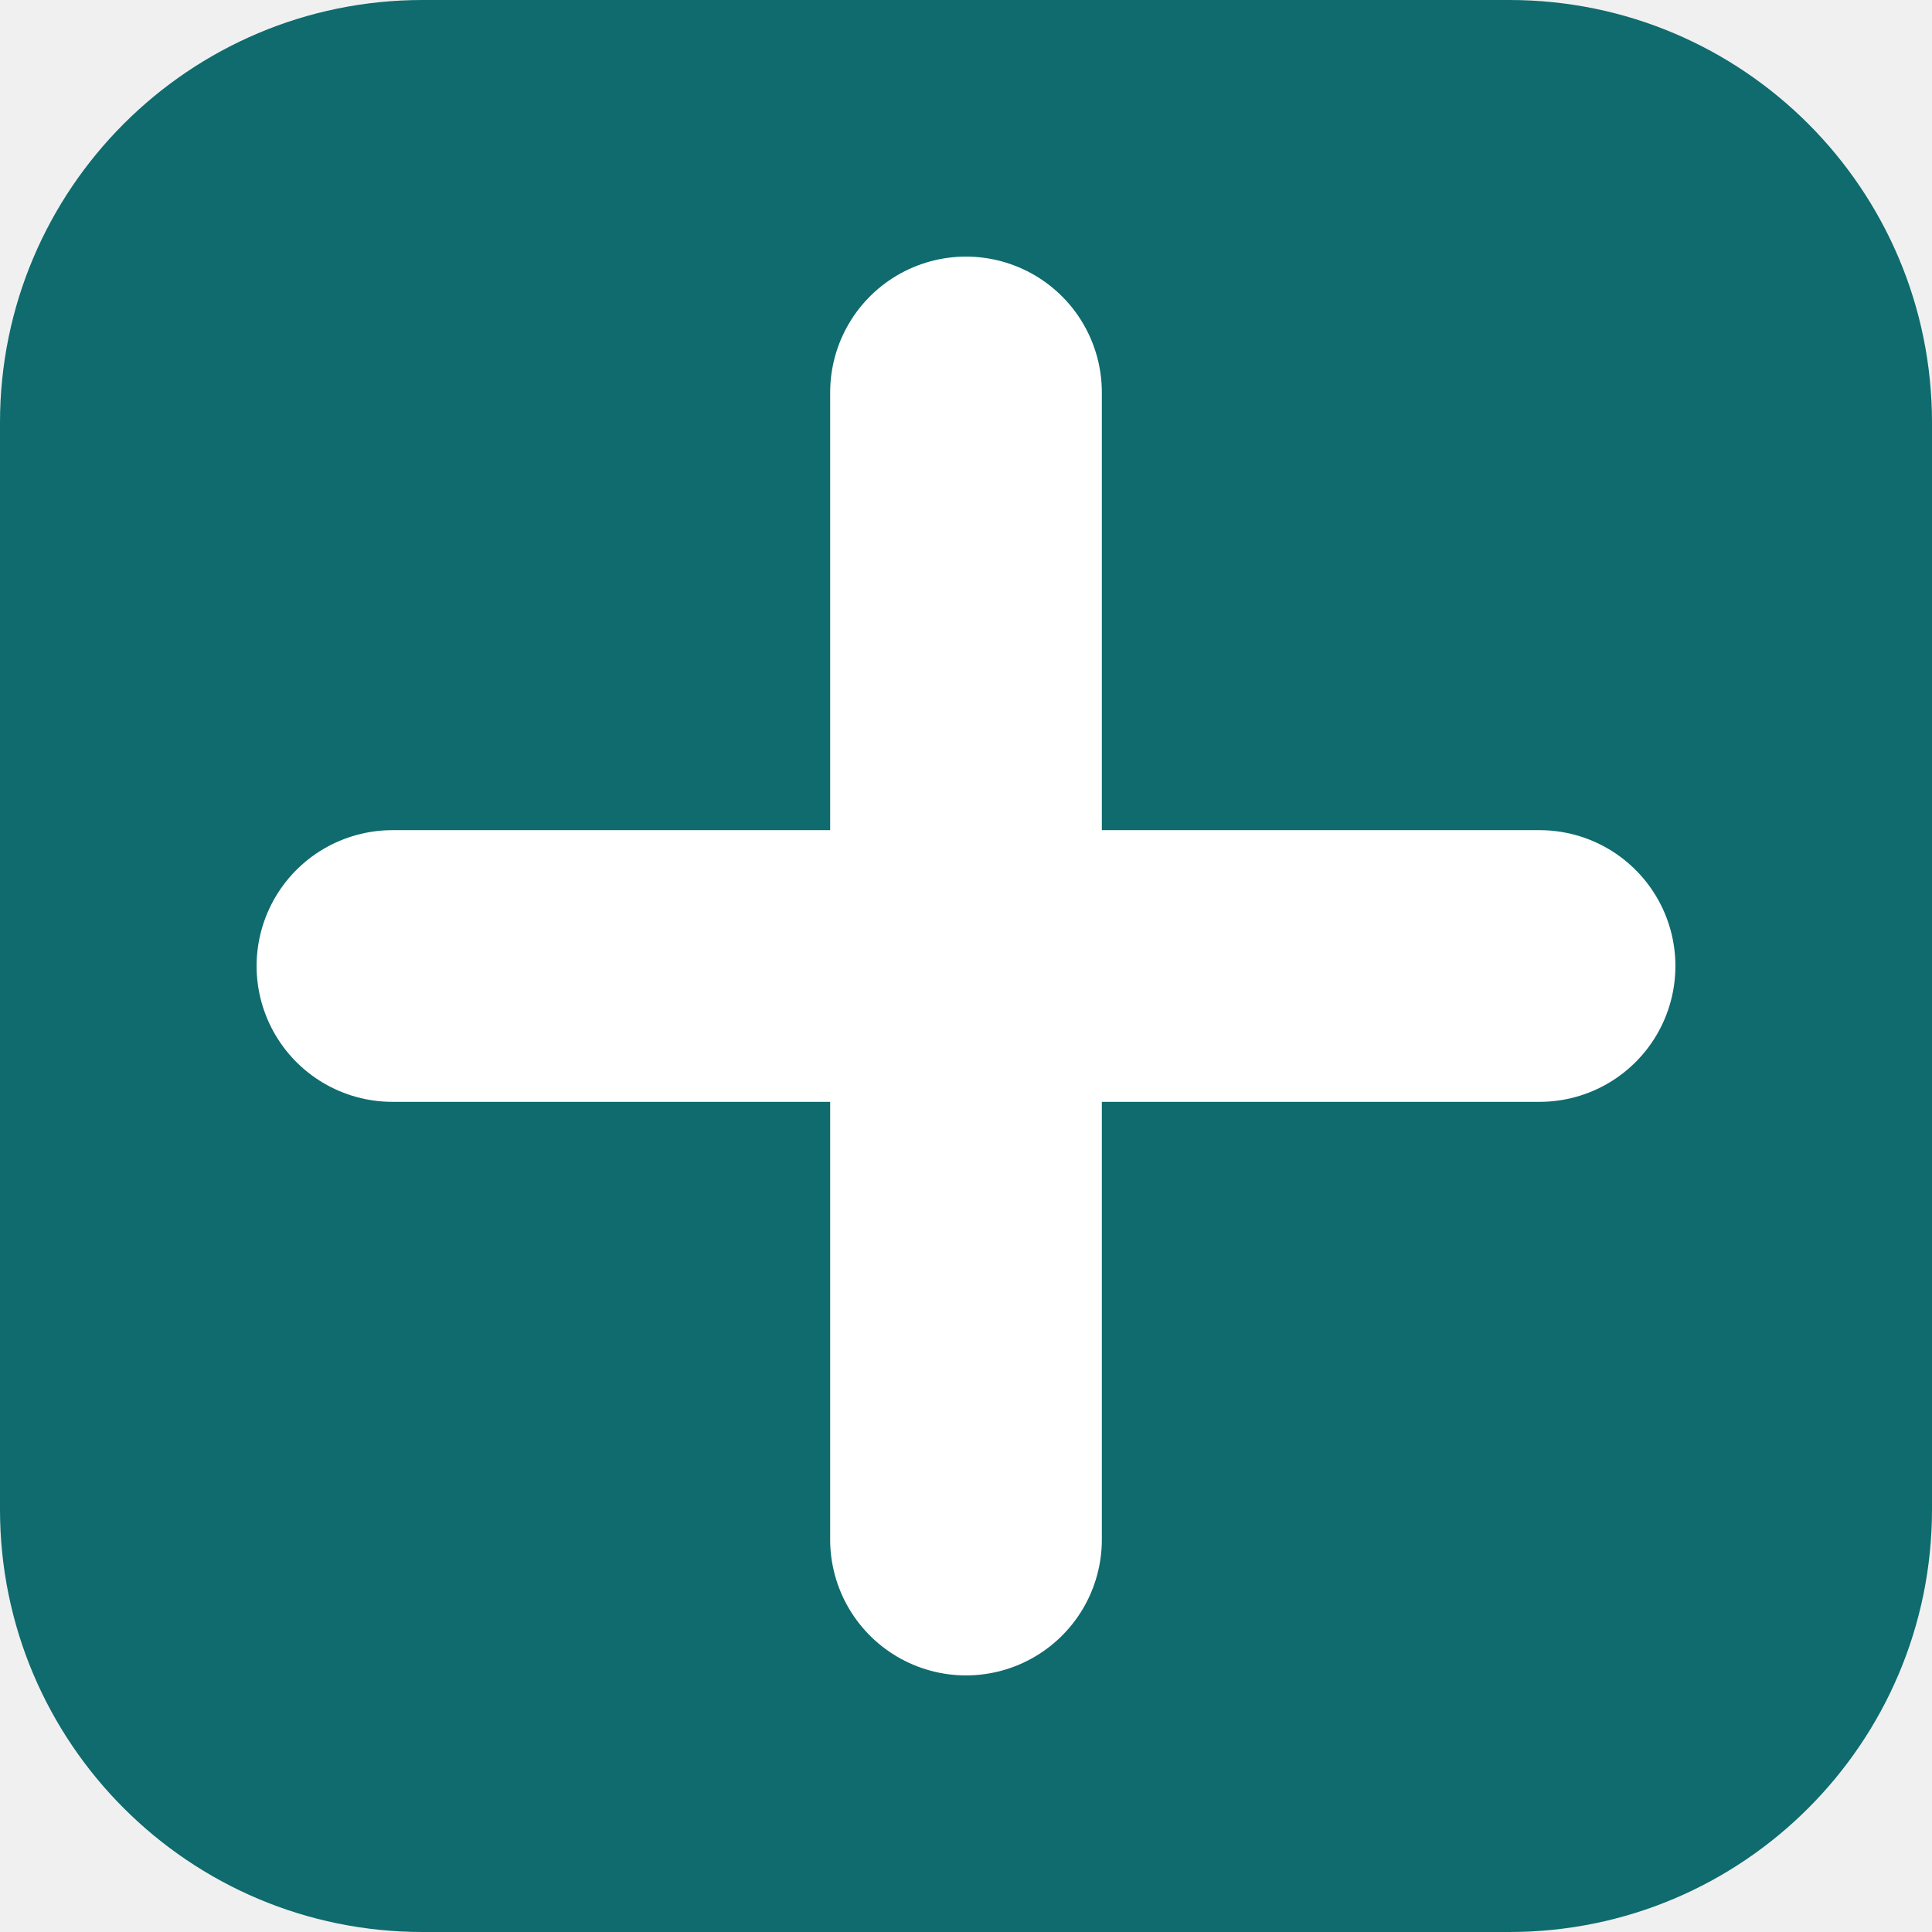
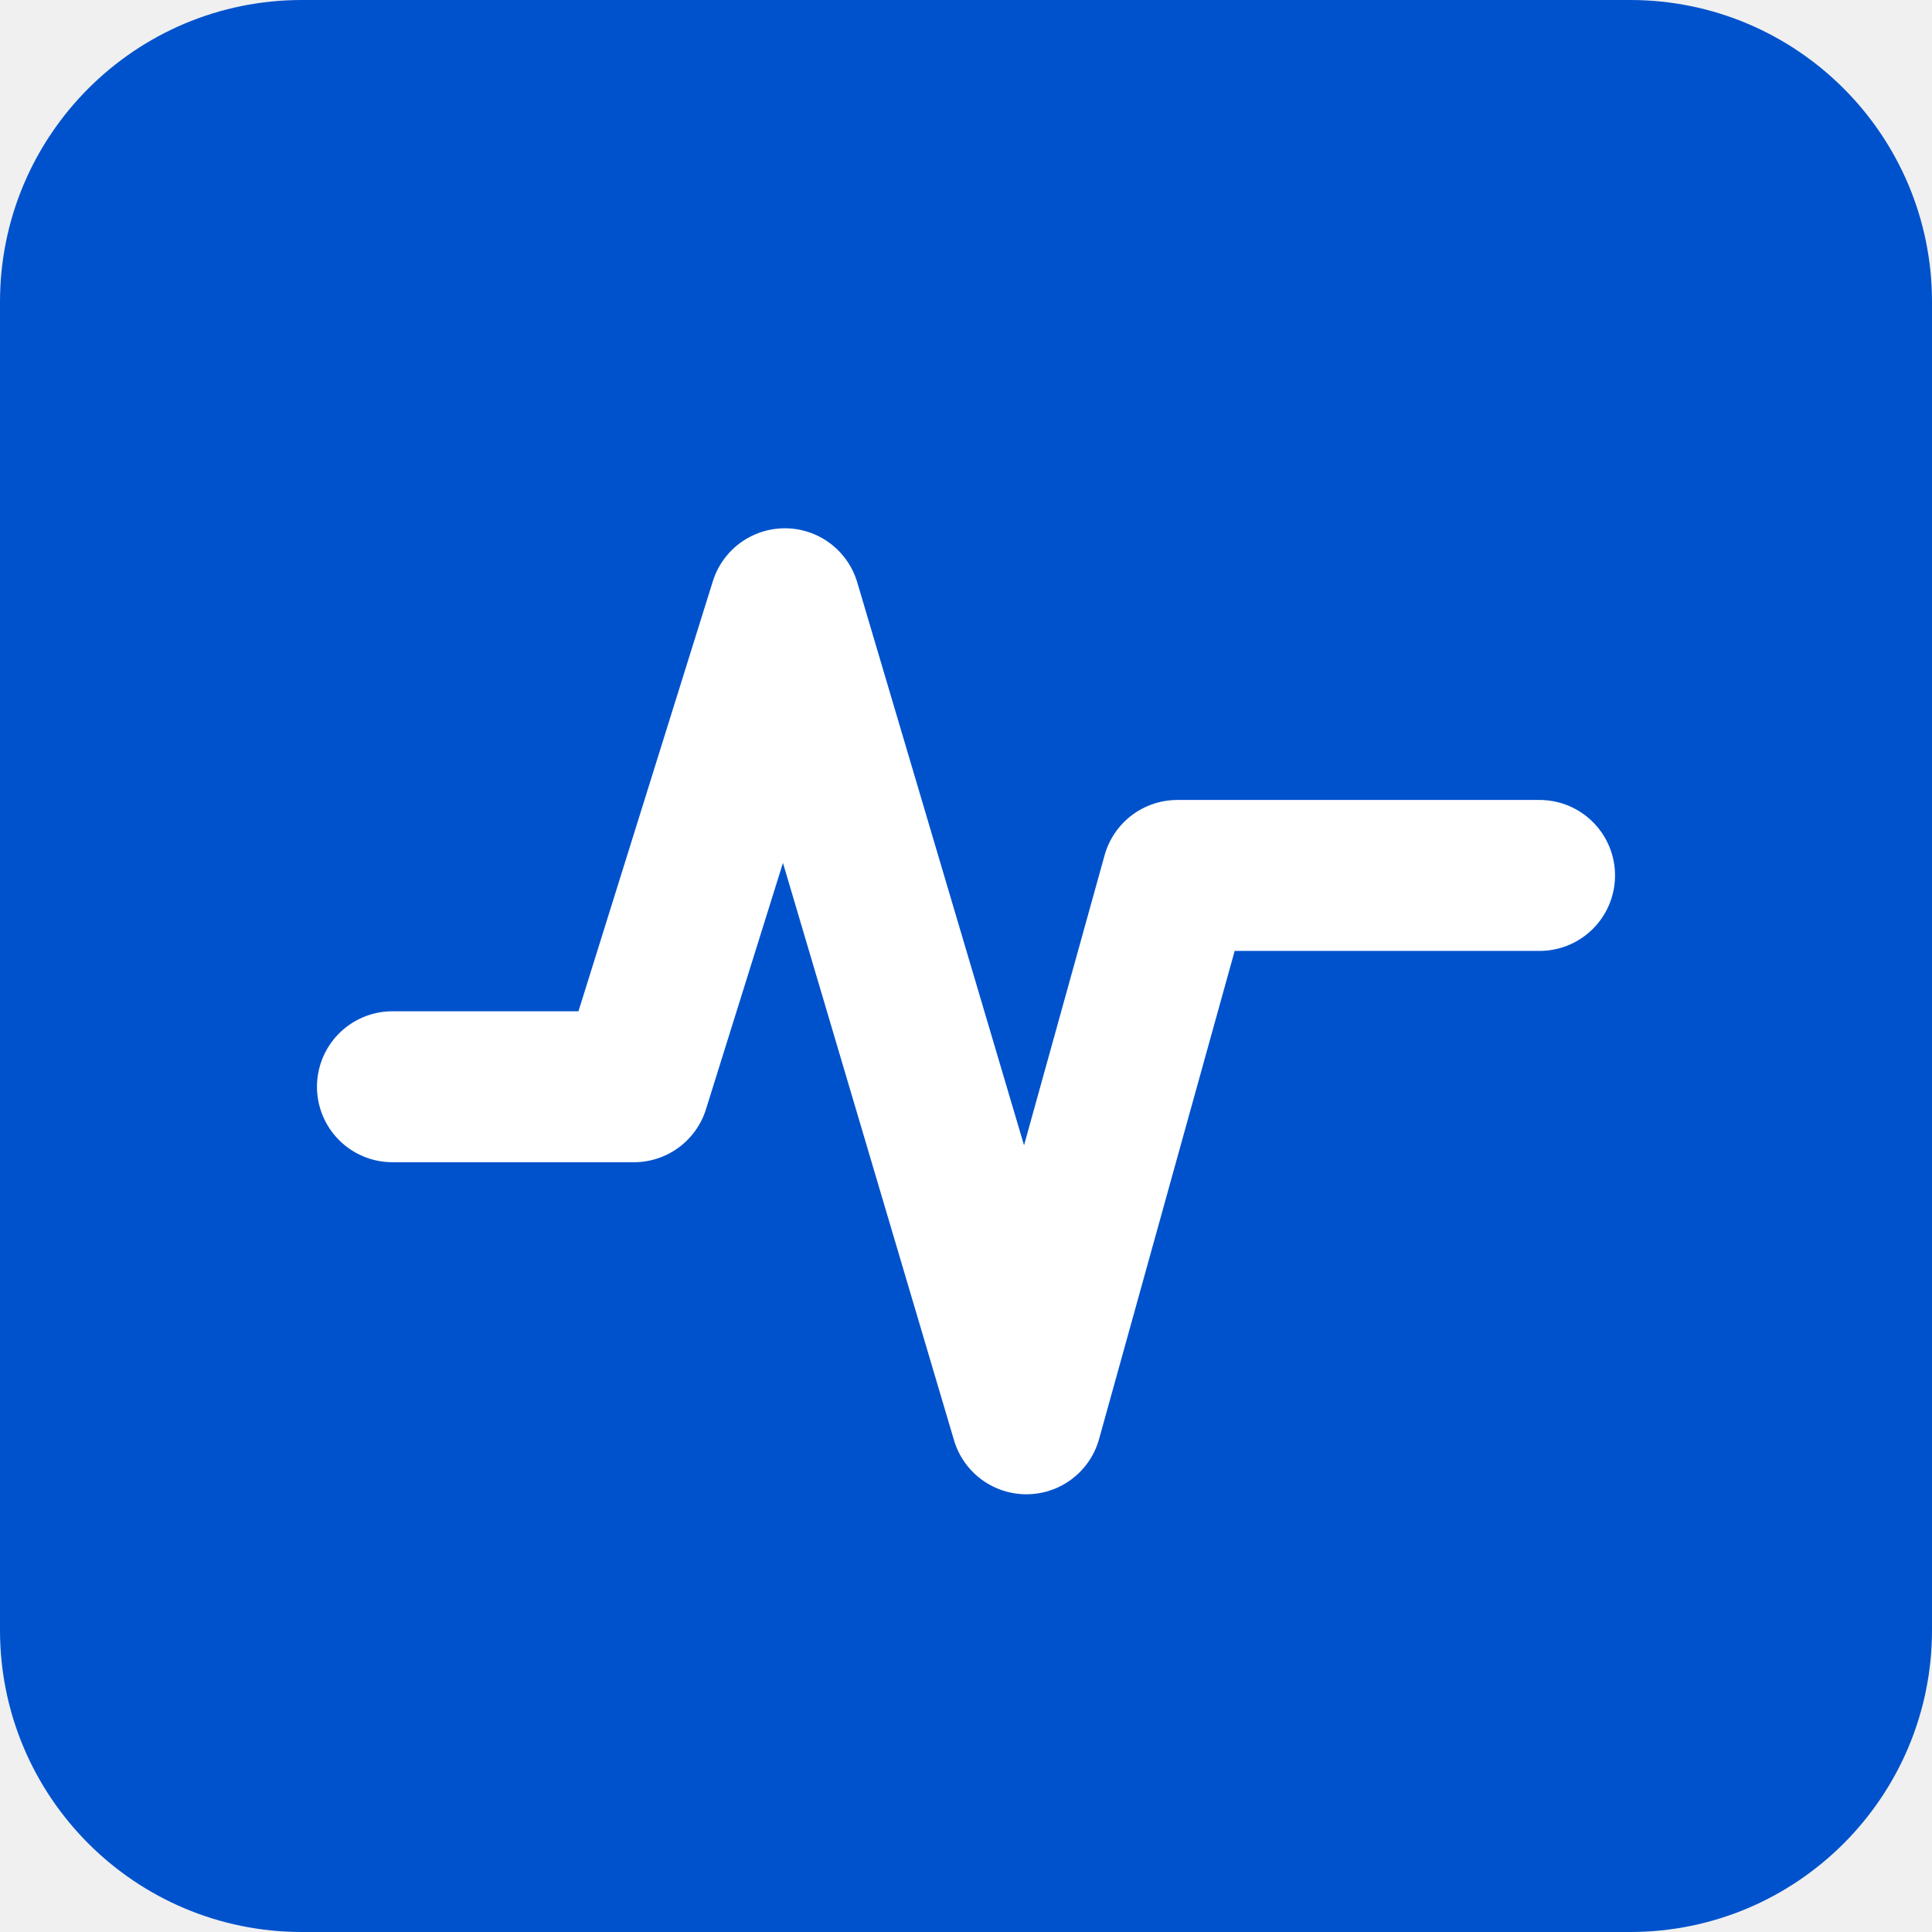
<svg xmlns="http://www.w3.org/2000/svg" viewBox="0 0 64 64">
-   <rect width="64" height="64" rx="14" fill="#0f6b6d" />
-   <path d="M32 13v38M13 32h38" stroke="#fff" stroke-width="9" stroke-linecap="round" />
+   <rect width="64" height="64" rx="10" fill="#0052CC" />
+   <path d="M13 36h8l5-16 8 27 5-18h12" fill="none" stroke="#fff" stroke-width="5" stroke-linecap="round" stroke-linejoin="round" />
</svg>
